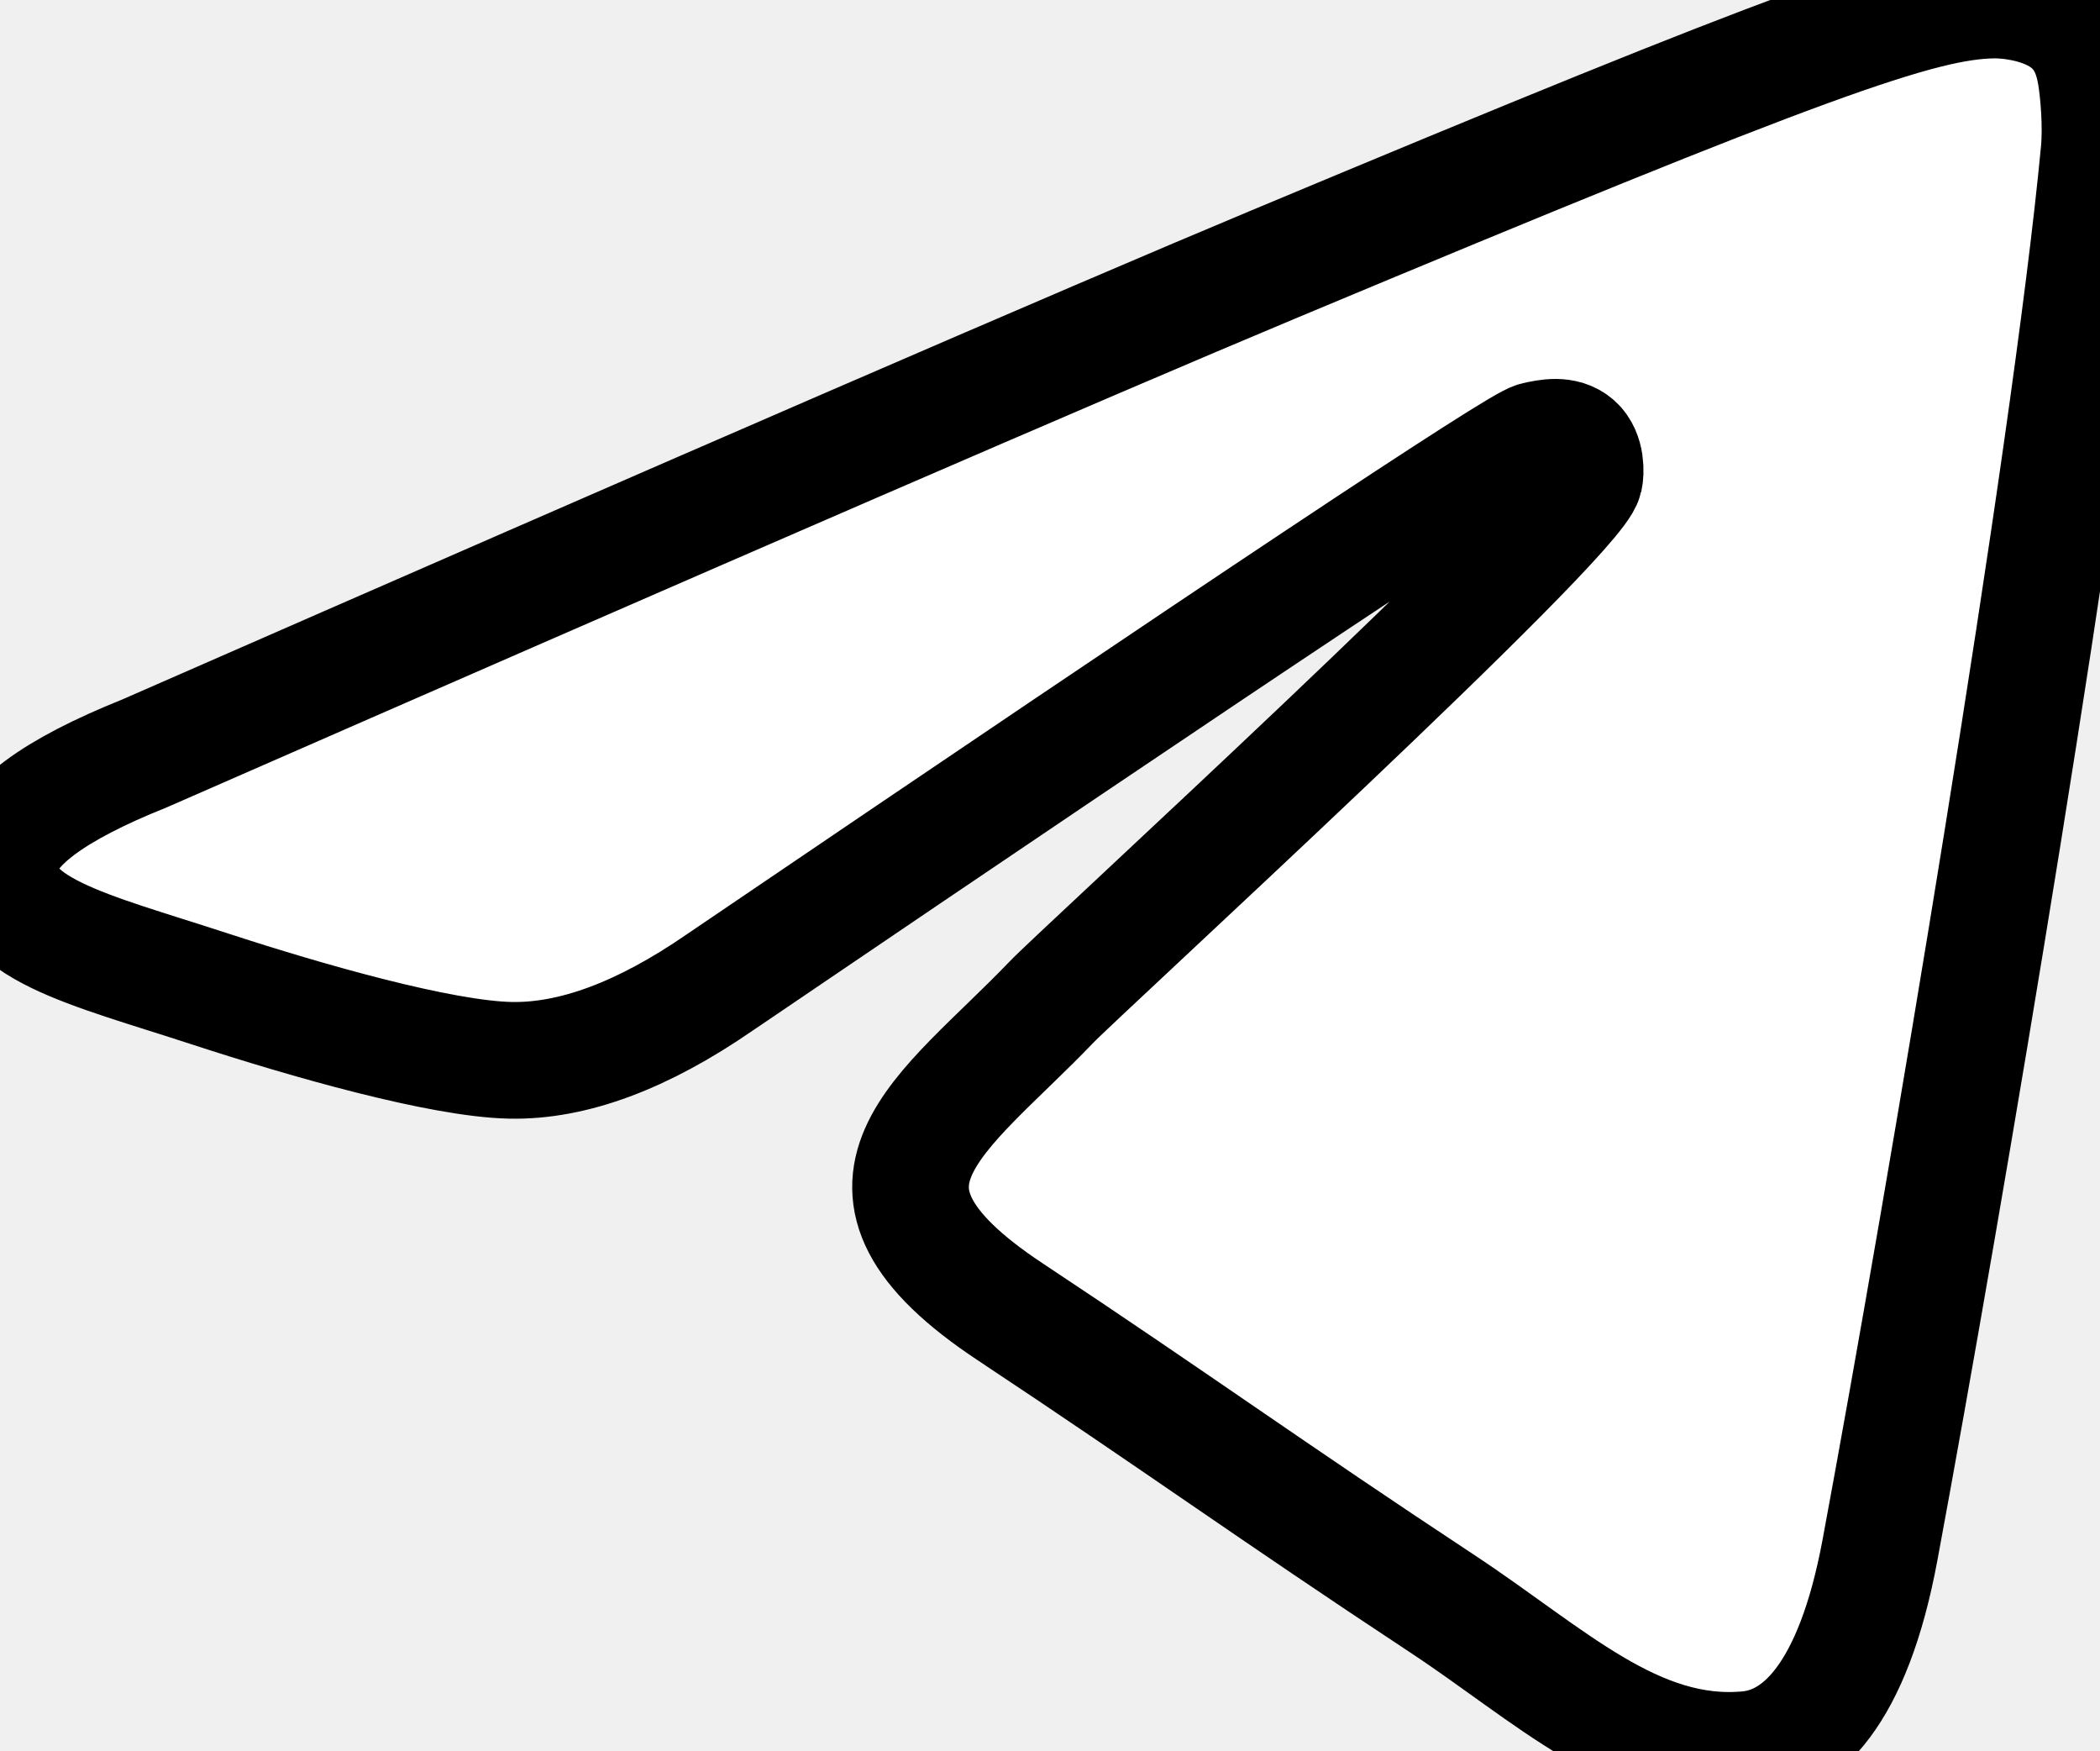
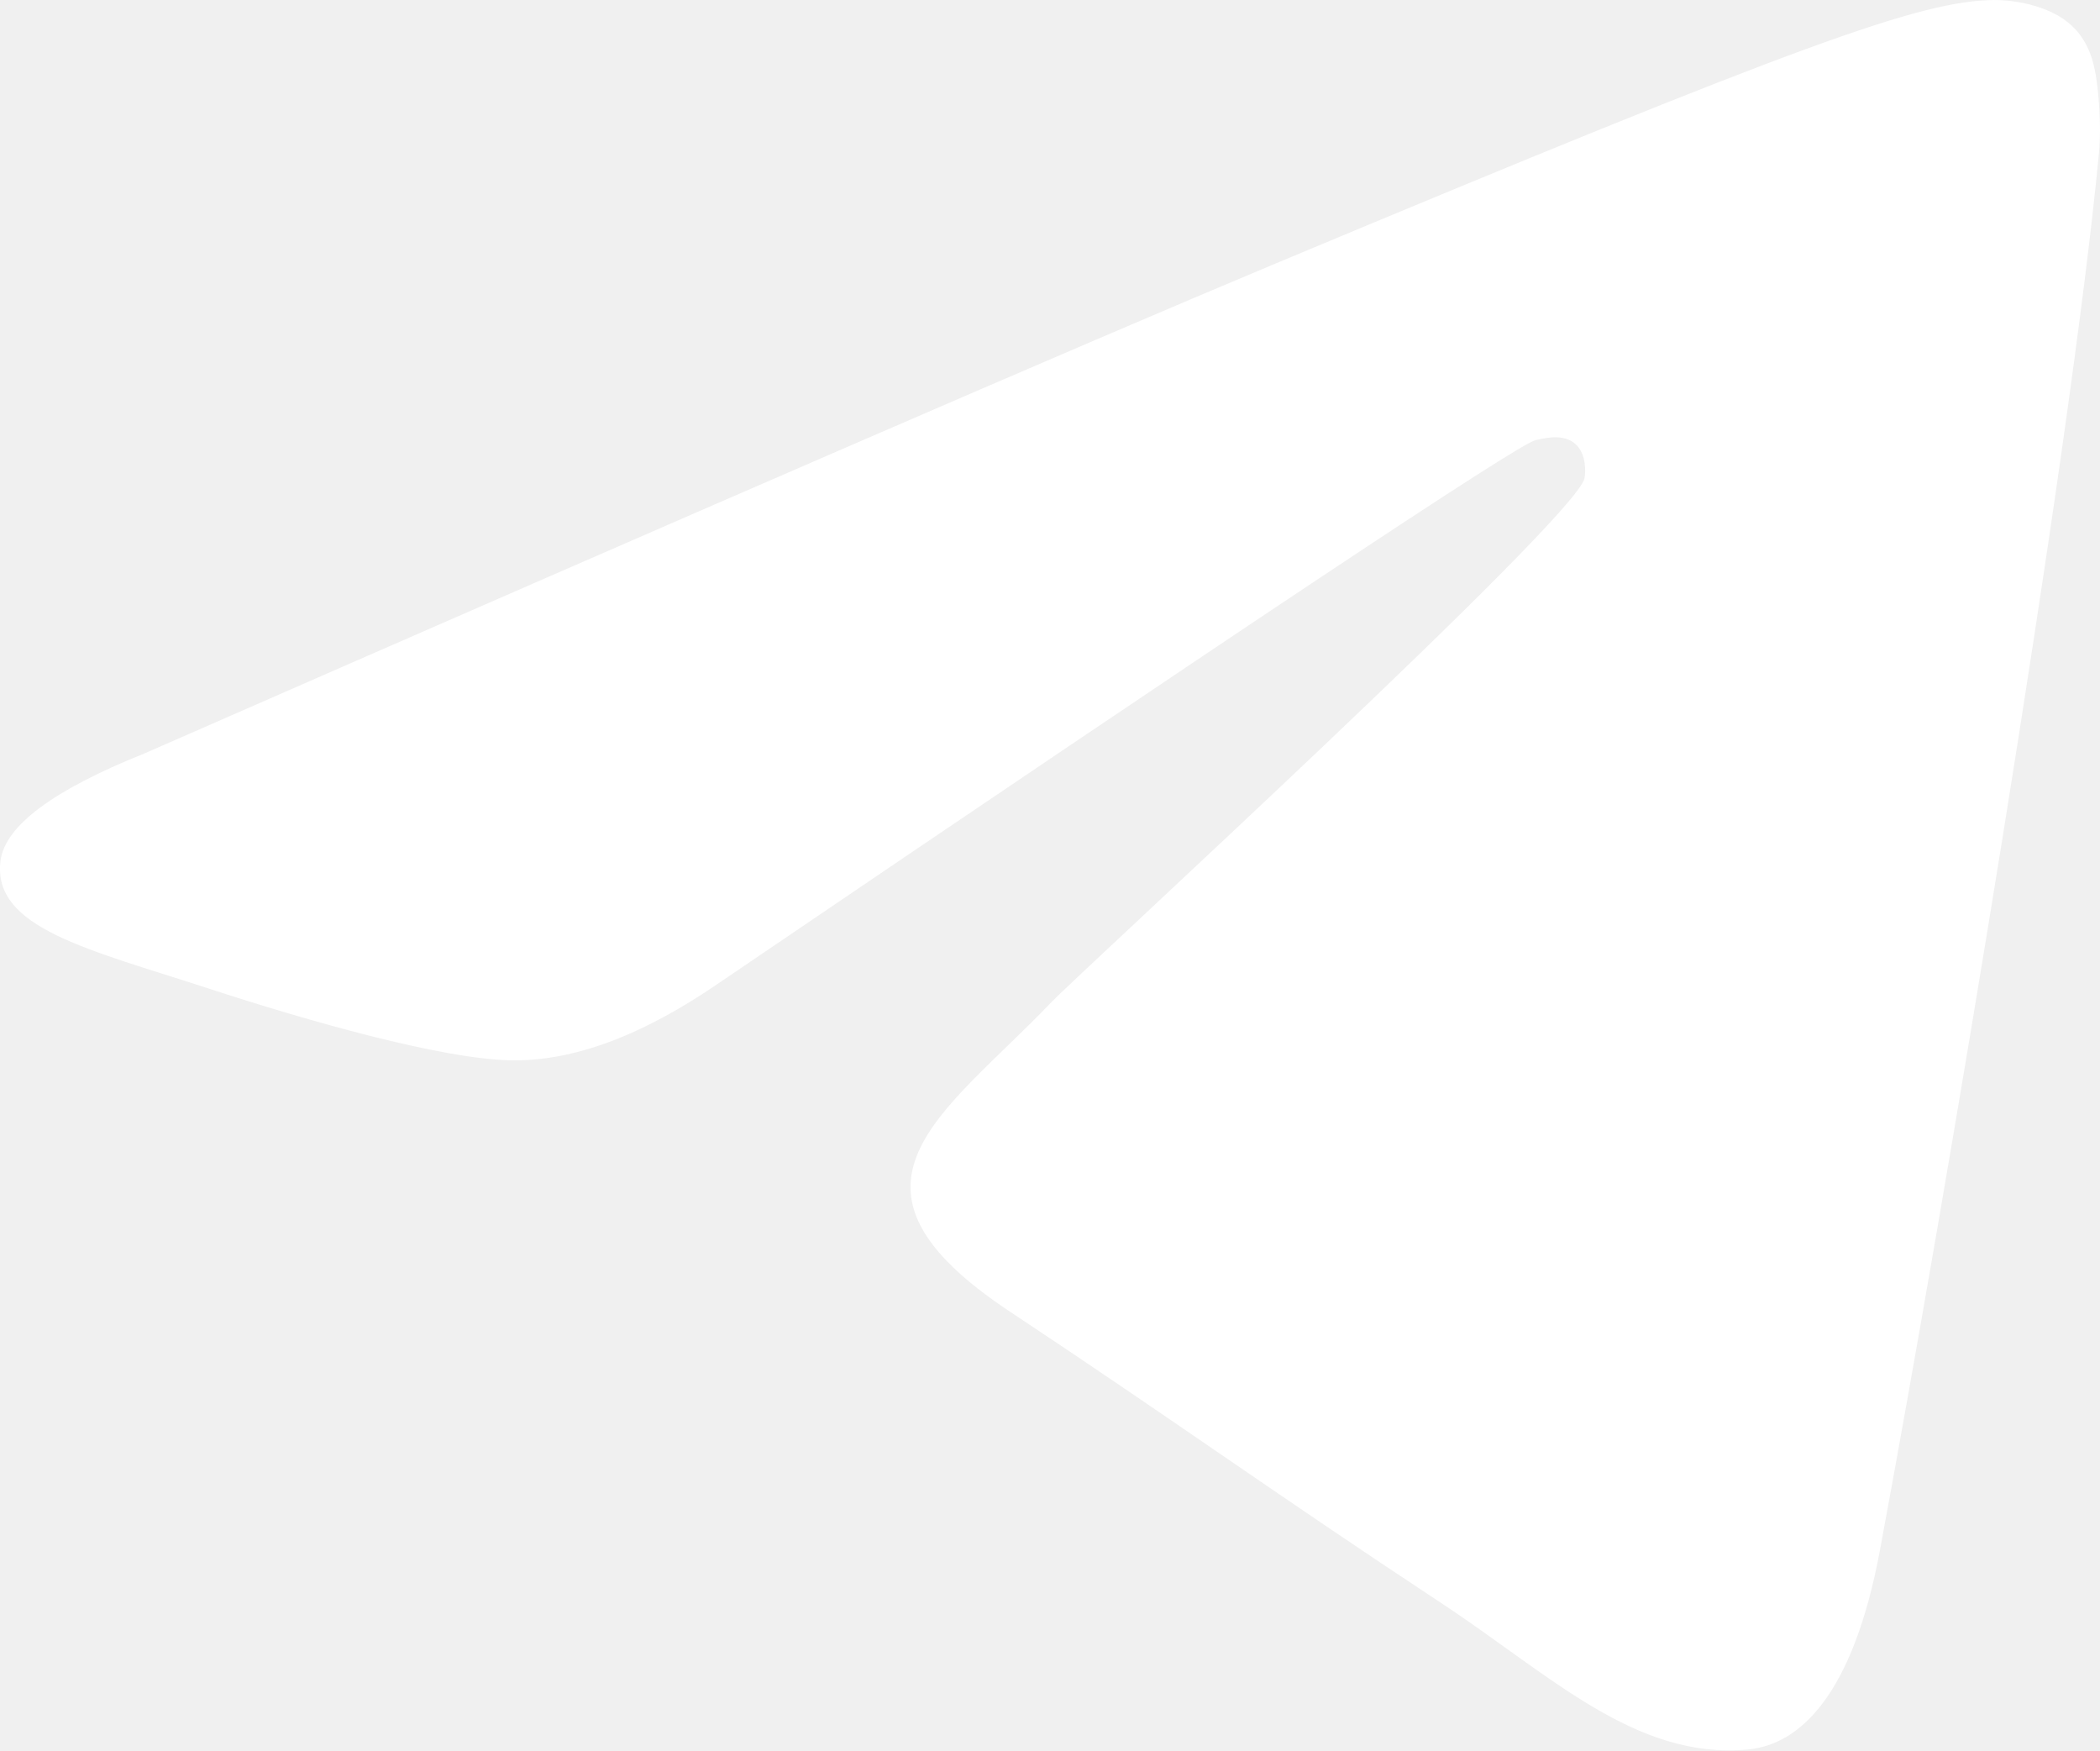
<svg xmlns="http://www.w3.org/2000/svg" width="18" height="15" viewBox="0 0 18 15" fill="none" version="1.1" id="svg1">
  <defs id="defs1" />
-   <path fill-rule="evenodd" clip-rule="evenodd" d="M 1.237,6.457 C 6.069,4.341 9.291,2.945 10.903,2.271 15.506,0.346 16.463,0.011 17.086,1.1776434e-4 17.223,-0.002 17.53,0.032 17.728,0.194 c 0.168,0.137 0.214,0.322 0.236,0.451 0.022,0.13 0.05,0.425 0.028,0.656 -0.249,2.635 -1.329,9.031 -1.878,11.982 -0.232,1.249 -0.69,1.668 -1.133,1.709 -0.963,0.089 -1.694,-0.64 -2.626,-1.254 C 10.897,12.777 10.073,12.178 8.657,11.24 7.02,10.156 8.081,9.56 9.014,8.586 9.258,8.331 13.499,4.452 13.581,4.1 13.591,4.056 13.601,3.892 13.504,3.805 13.407,3.719 13.264,3.748 13.161,3.772 13.014,3.805 10.684,5.354 6.169,8.419 5.508,8.875 4.909,9.098 4.372,9.086 3.78,9.073 2.642,8.75 1.795,8.473 0.757,8.134 -0.067,7.954 0.004,7.378 0.042,7.078 0.453,6.771 1.237,6.457 Z" fill="white" id="path1" style="vector-effect:non-scaling-stroke;fill:#ffffff;stroke:#000000;stroke-width:1;stroke-dasharray:none;-inkscape-stroke:hairline" />
+   <path fill-rule="evenodd" clip-rule="evenodd" d="M 1.237,6.457 C 6.069,4.341 9.291,2.945 10.903,2.271 15.506,0.346 16.463,0.011 17.086,1.1776434e-4 17.223,-0.002 17.53,0.032 17.728,0.194 c 0.168,0.137 0.214,0.322 0.236,0.451 0.022,0.13 0.05,0.425 0.028,0.656 -0.249,2.635 -1.329,9.031 -1.878,11.982 -0.232,1.249 -0.69,1.668 -1.133,1.709 -0.963,0.089 -1.694,-0.64 -2.626,-1.254 C 10.897,12.777 10.073,12.178 8.657,11.24 7.02,10.156 8.081,9.56 9.014,8.586 9.258,8.331 13.499,4.452 13.581,4.1 13.591,4.056 13.601,3.892 13.504,3.805 13.407,3.719 13.264,3.748 13.161,3.772 13.014,3.805 10.684,5.354 6.169,8.419 5.508,8.875 4.909,9.098 4.372,9.086 3.78,9.073 2.642,8.75 1.795,8.473 0.757,8.134 -0.067,7.954 0.004,7.378 0.042,7.078 0.453,6.771 1.237,6.457 Z" fill="white" id="path1" style="vector-effect:non-scaling-stroke;fill:#ffffff;stroke:none;stroke-width:1;stroke-dasharray:none;-inkscape-stroke:hairline" />
</svg>
